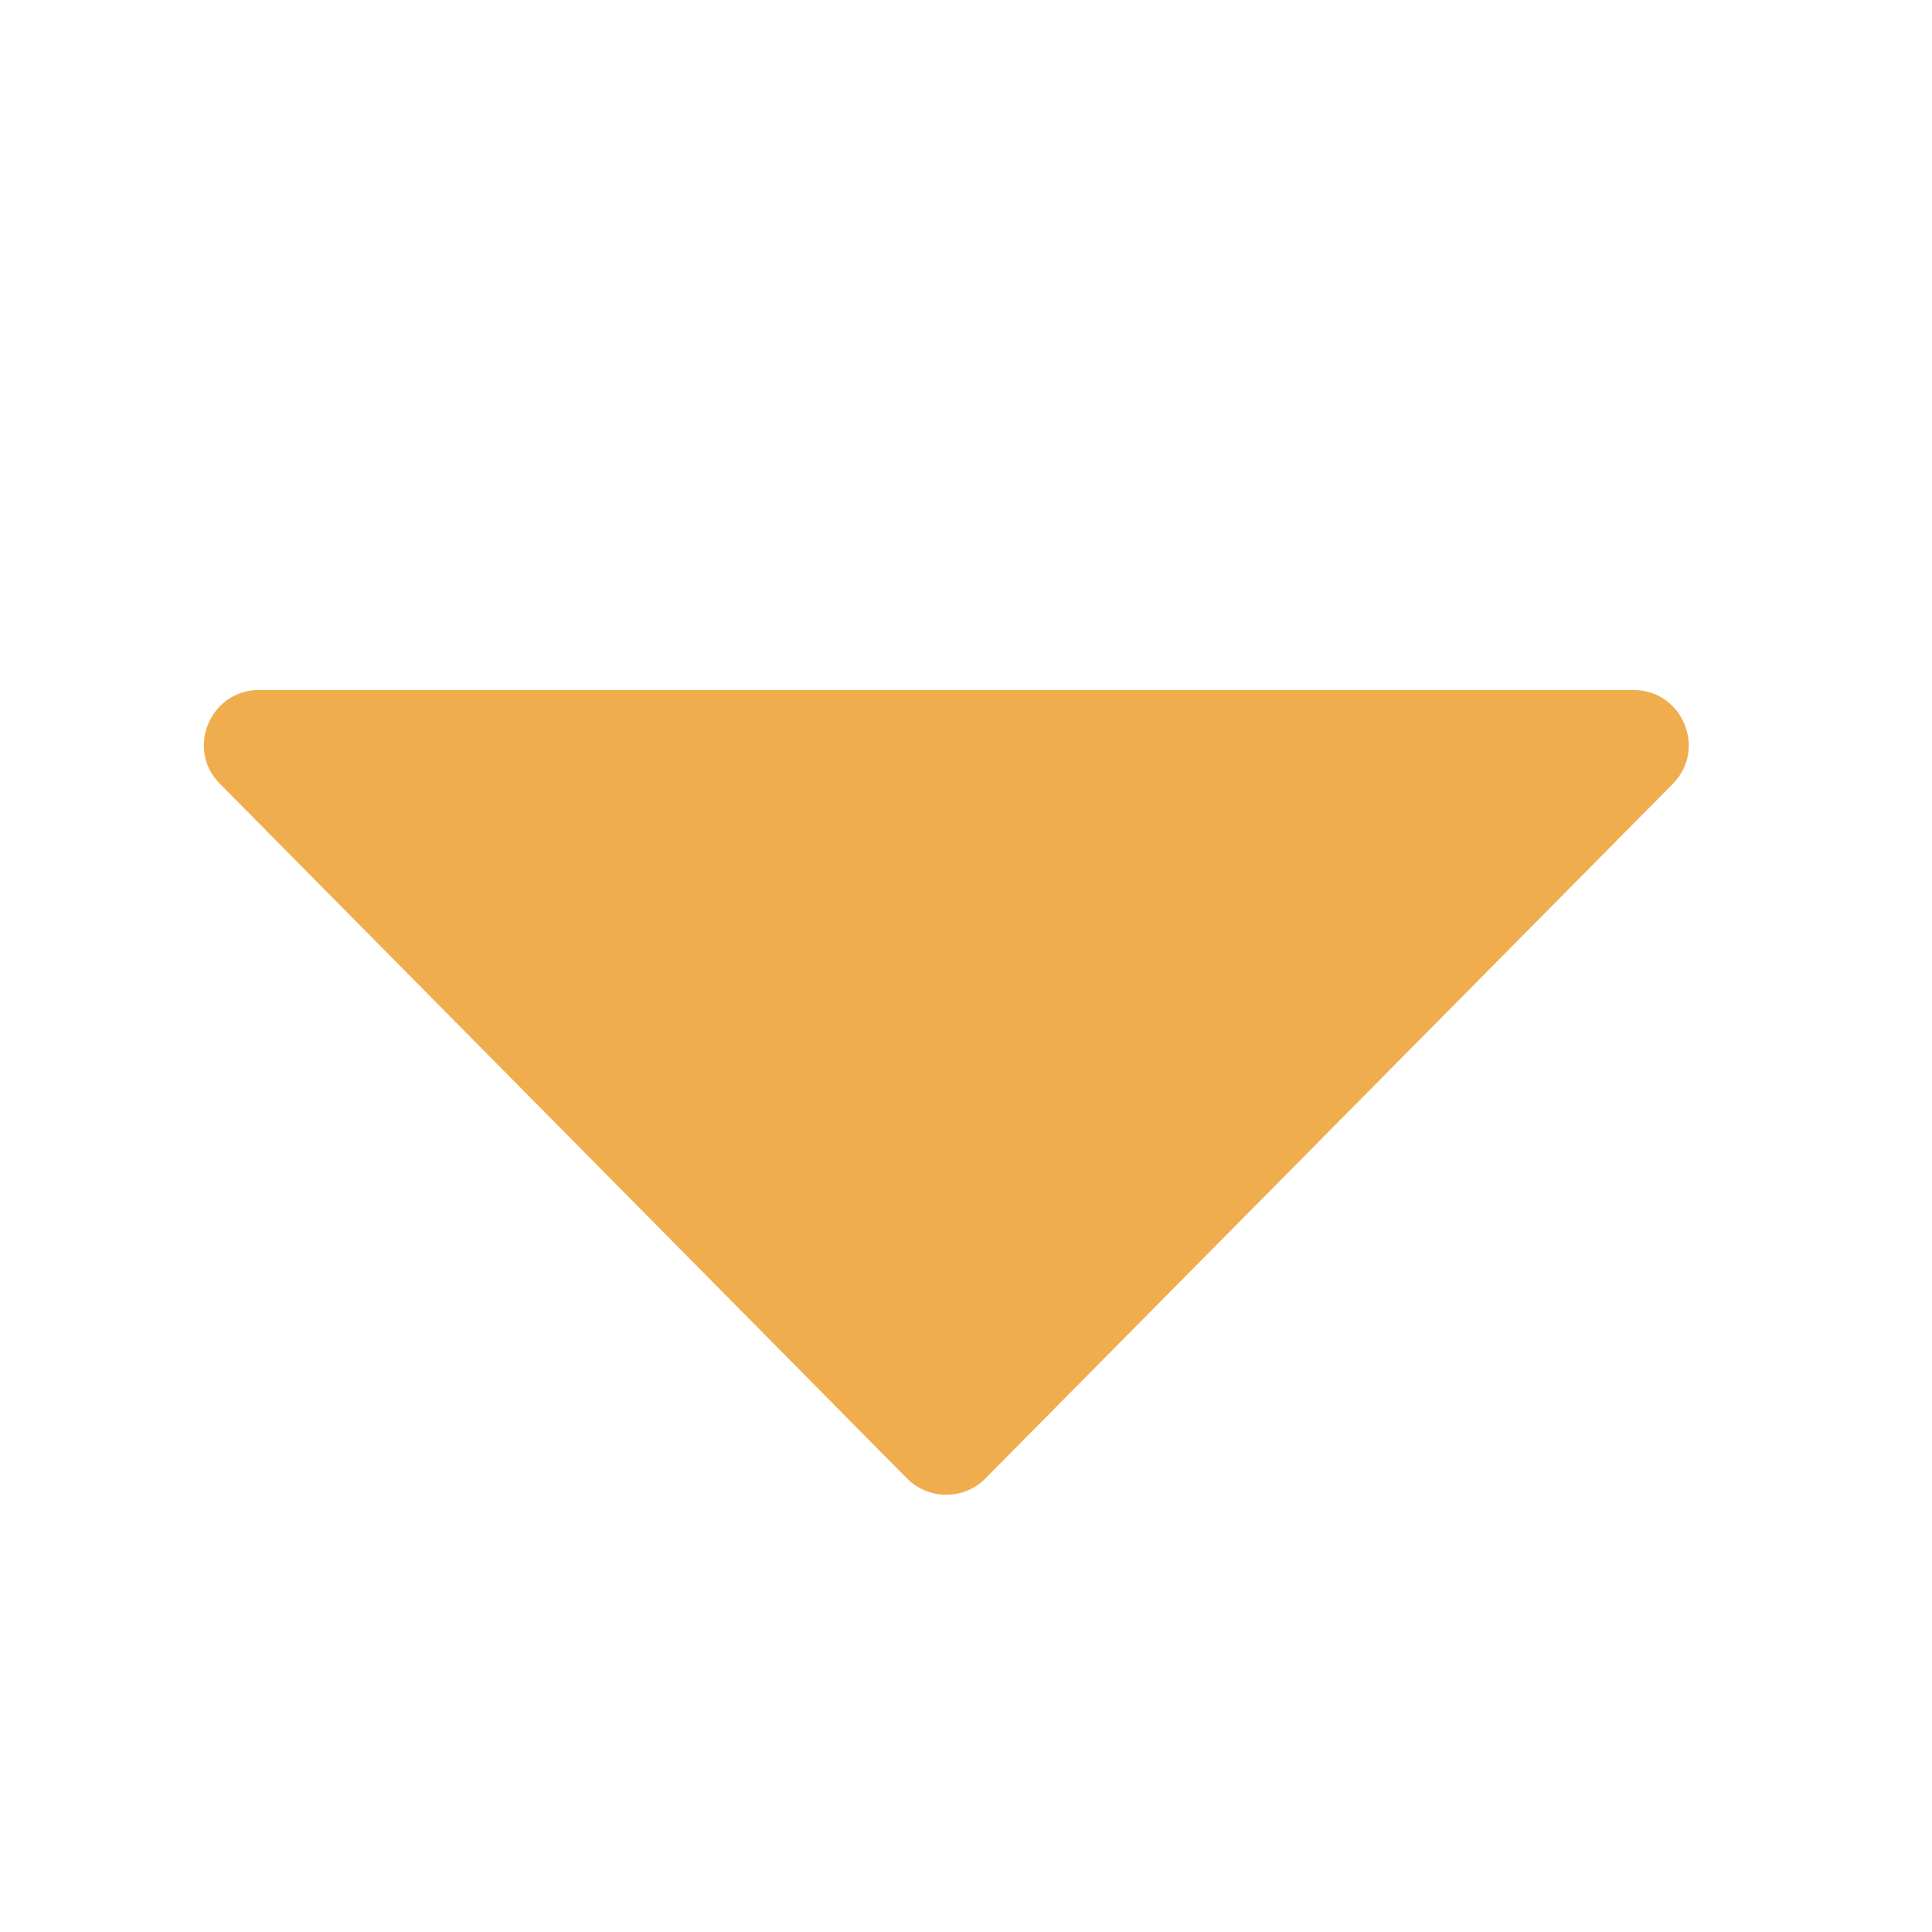
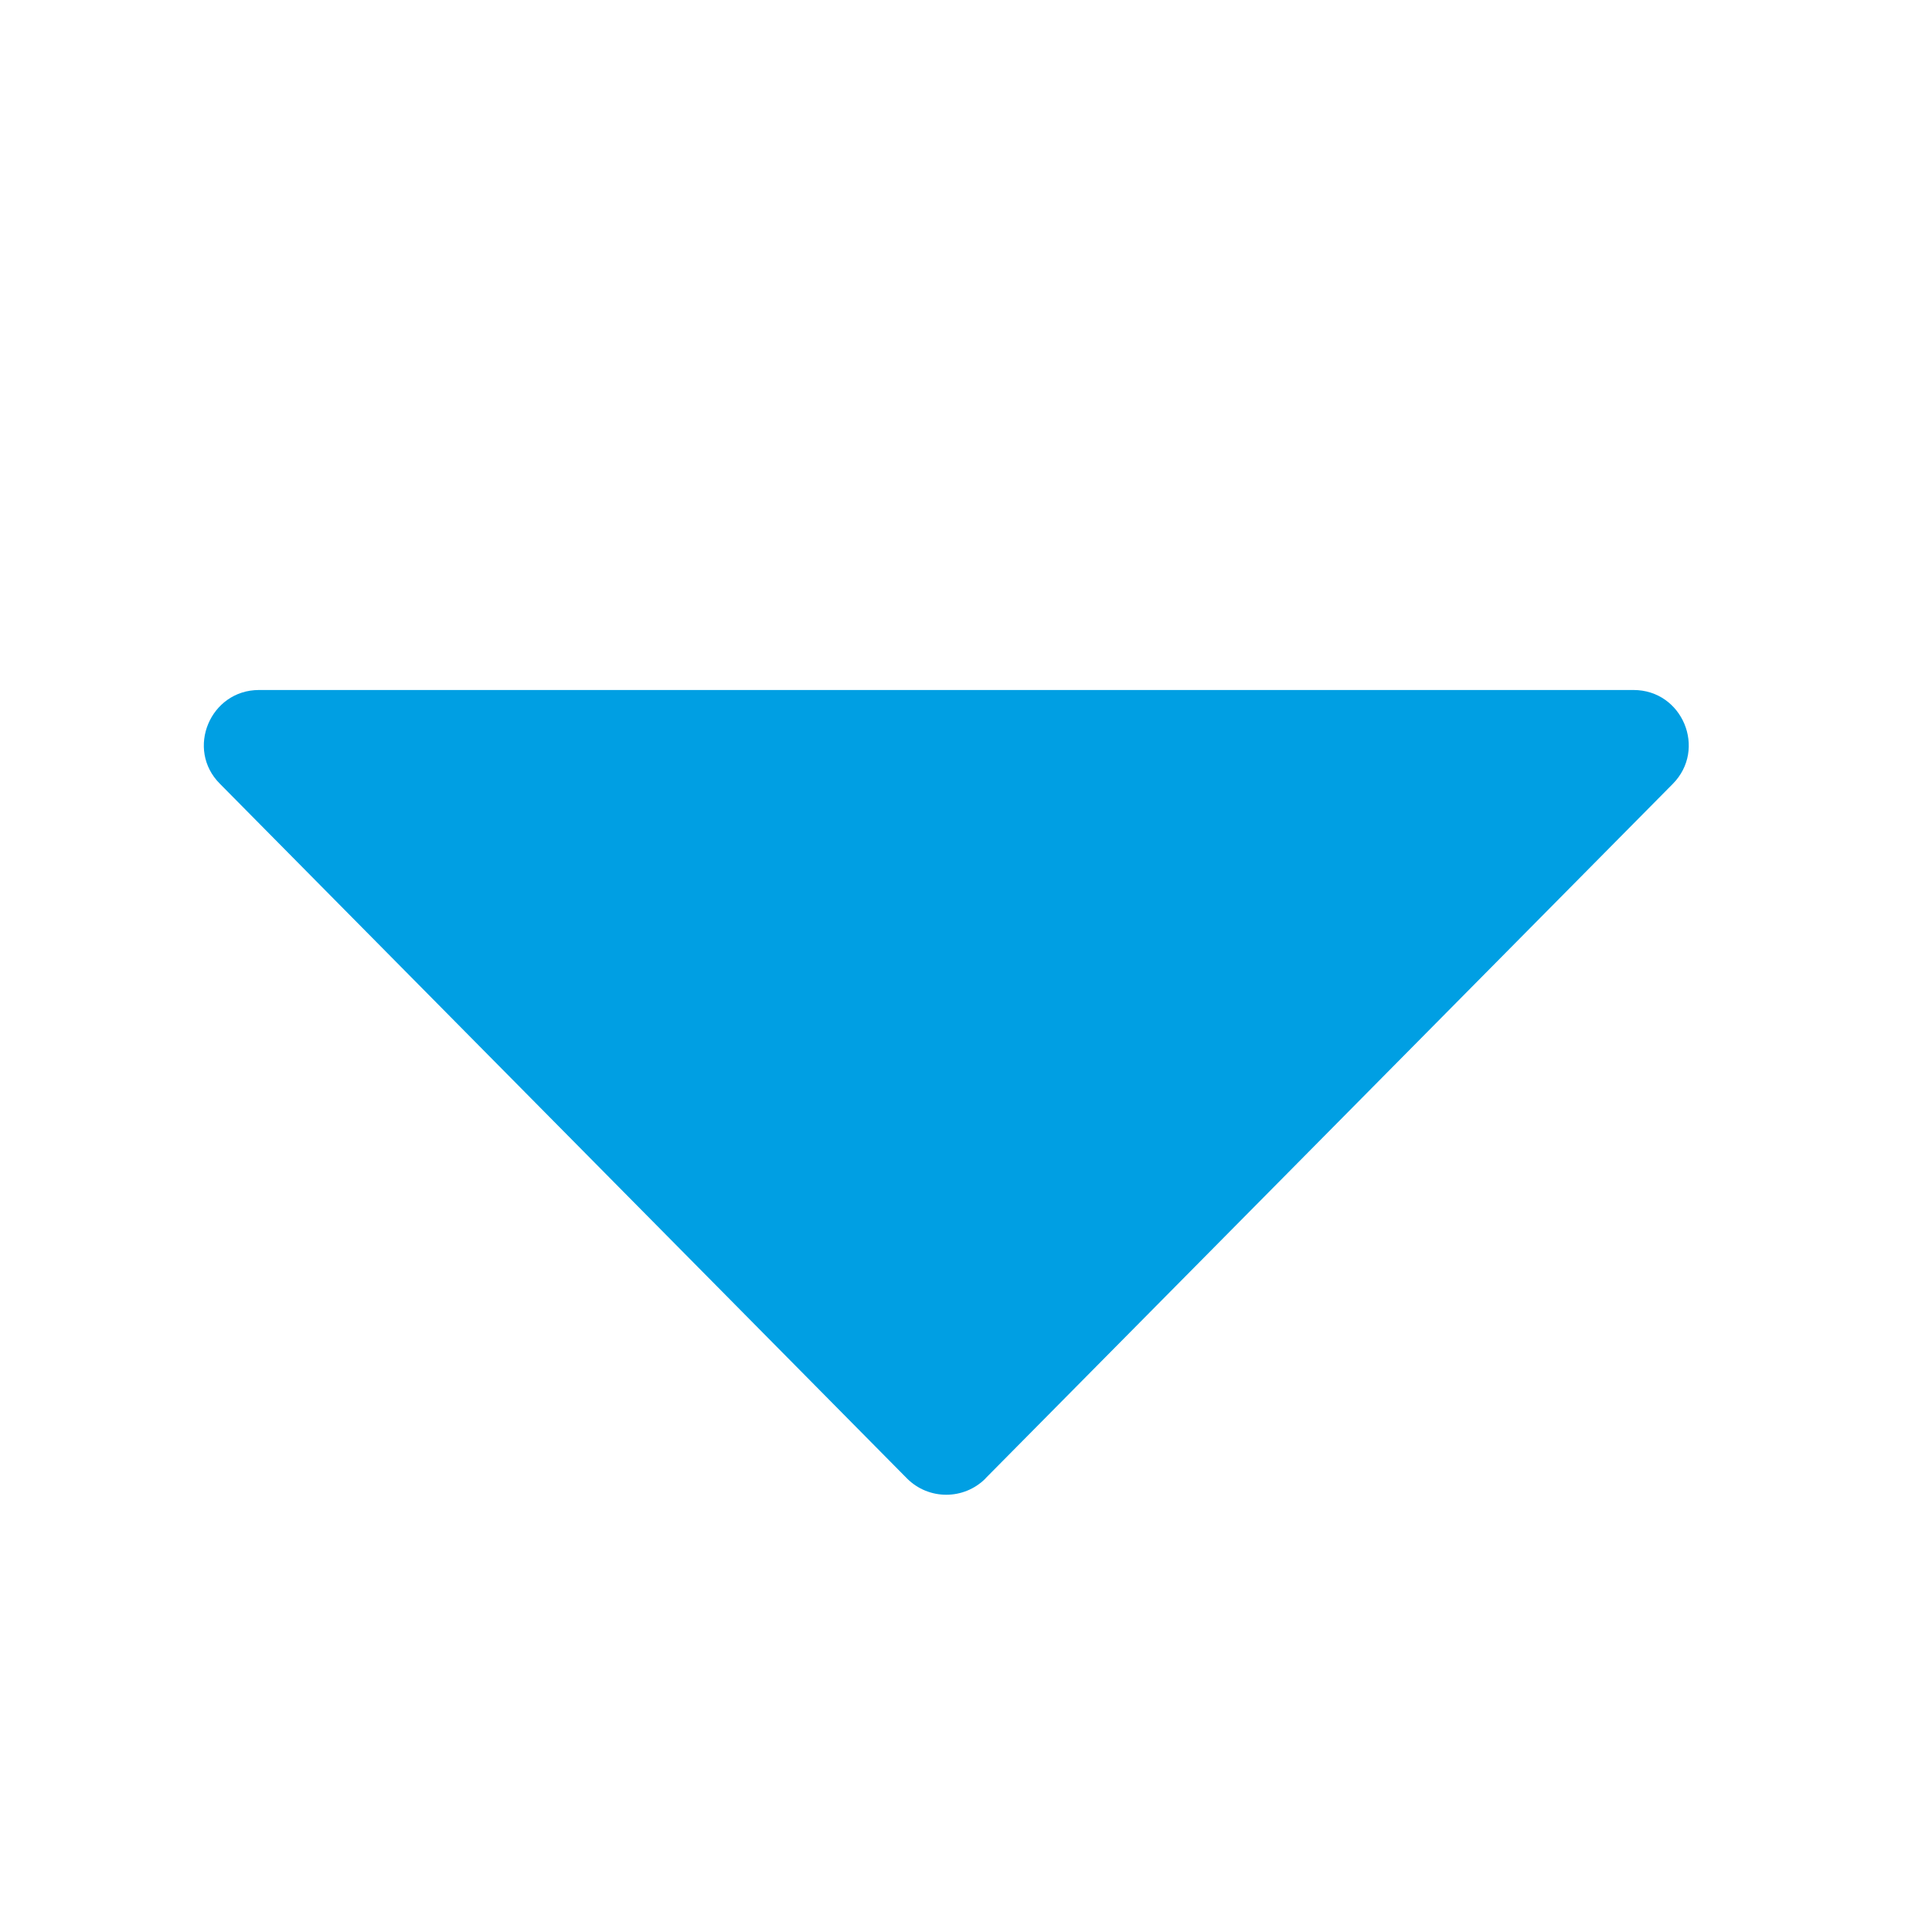
<svg xmlns="http://www.w3.org/2000/svg" width="14" height="14" fill="none" viewBox="0 0 14 14">
-   <path fill="#F0AD4E" d="M7.142 10.713c-.157.158-.413.158-.57 0L1.594 5.68C1.343 5.43 1.523 5 1.877 5h9.96c.355 0 .534.429.284.681l-4.98 5.032z" />
+   <path fill="#009fe3" d="M7.142 10.713c-.157.158-.413.158-.57 0L1.594 5.68C1.343 5.43 1.523 5 1.877 5h9.96c.355 0 .534.429.284.681l-4.98 5.032z" />
</svg>
